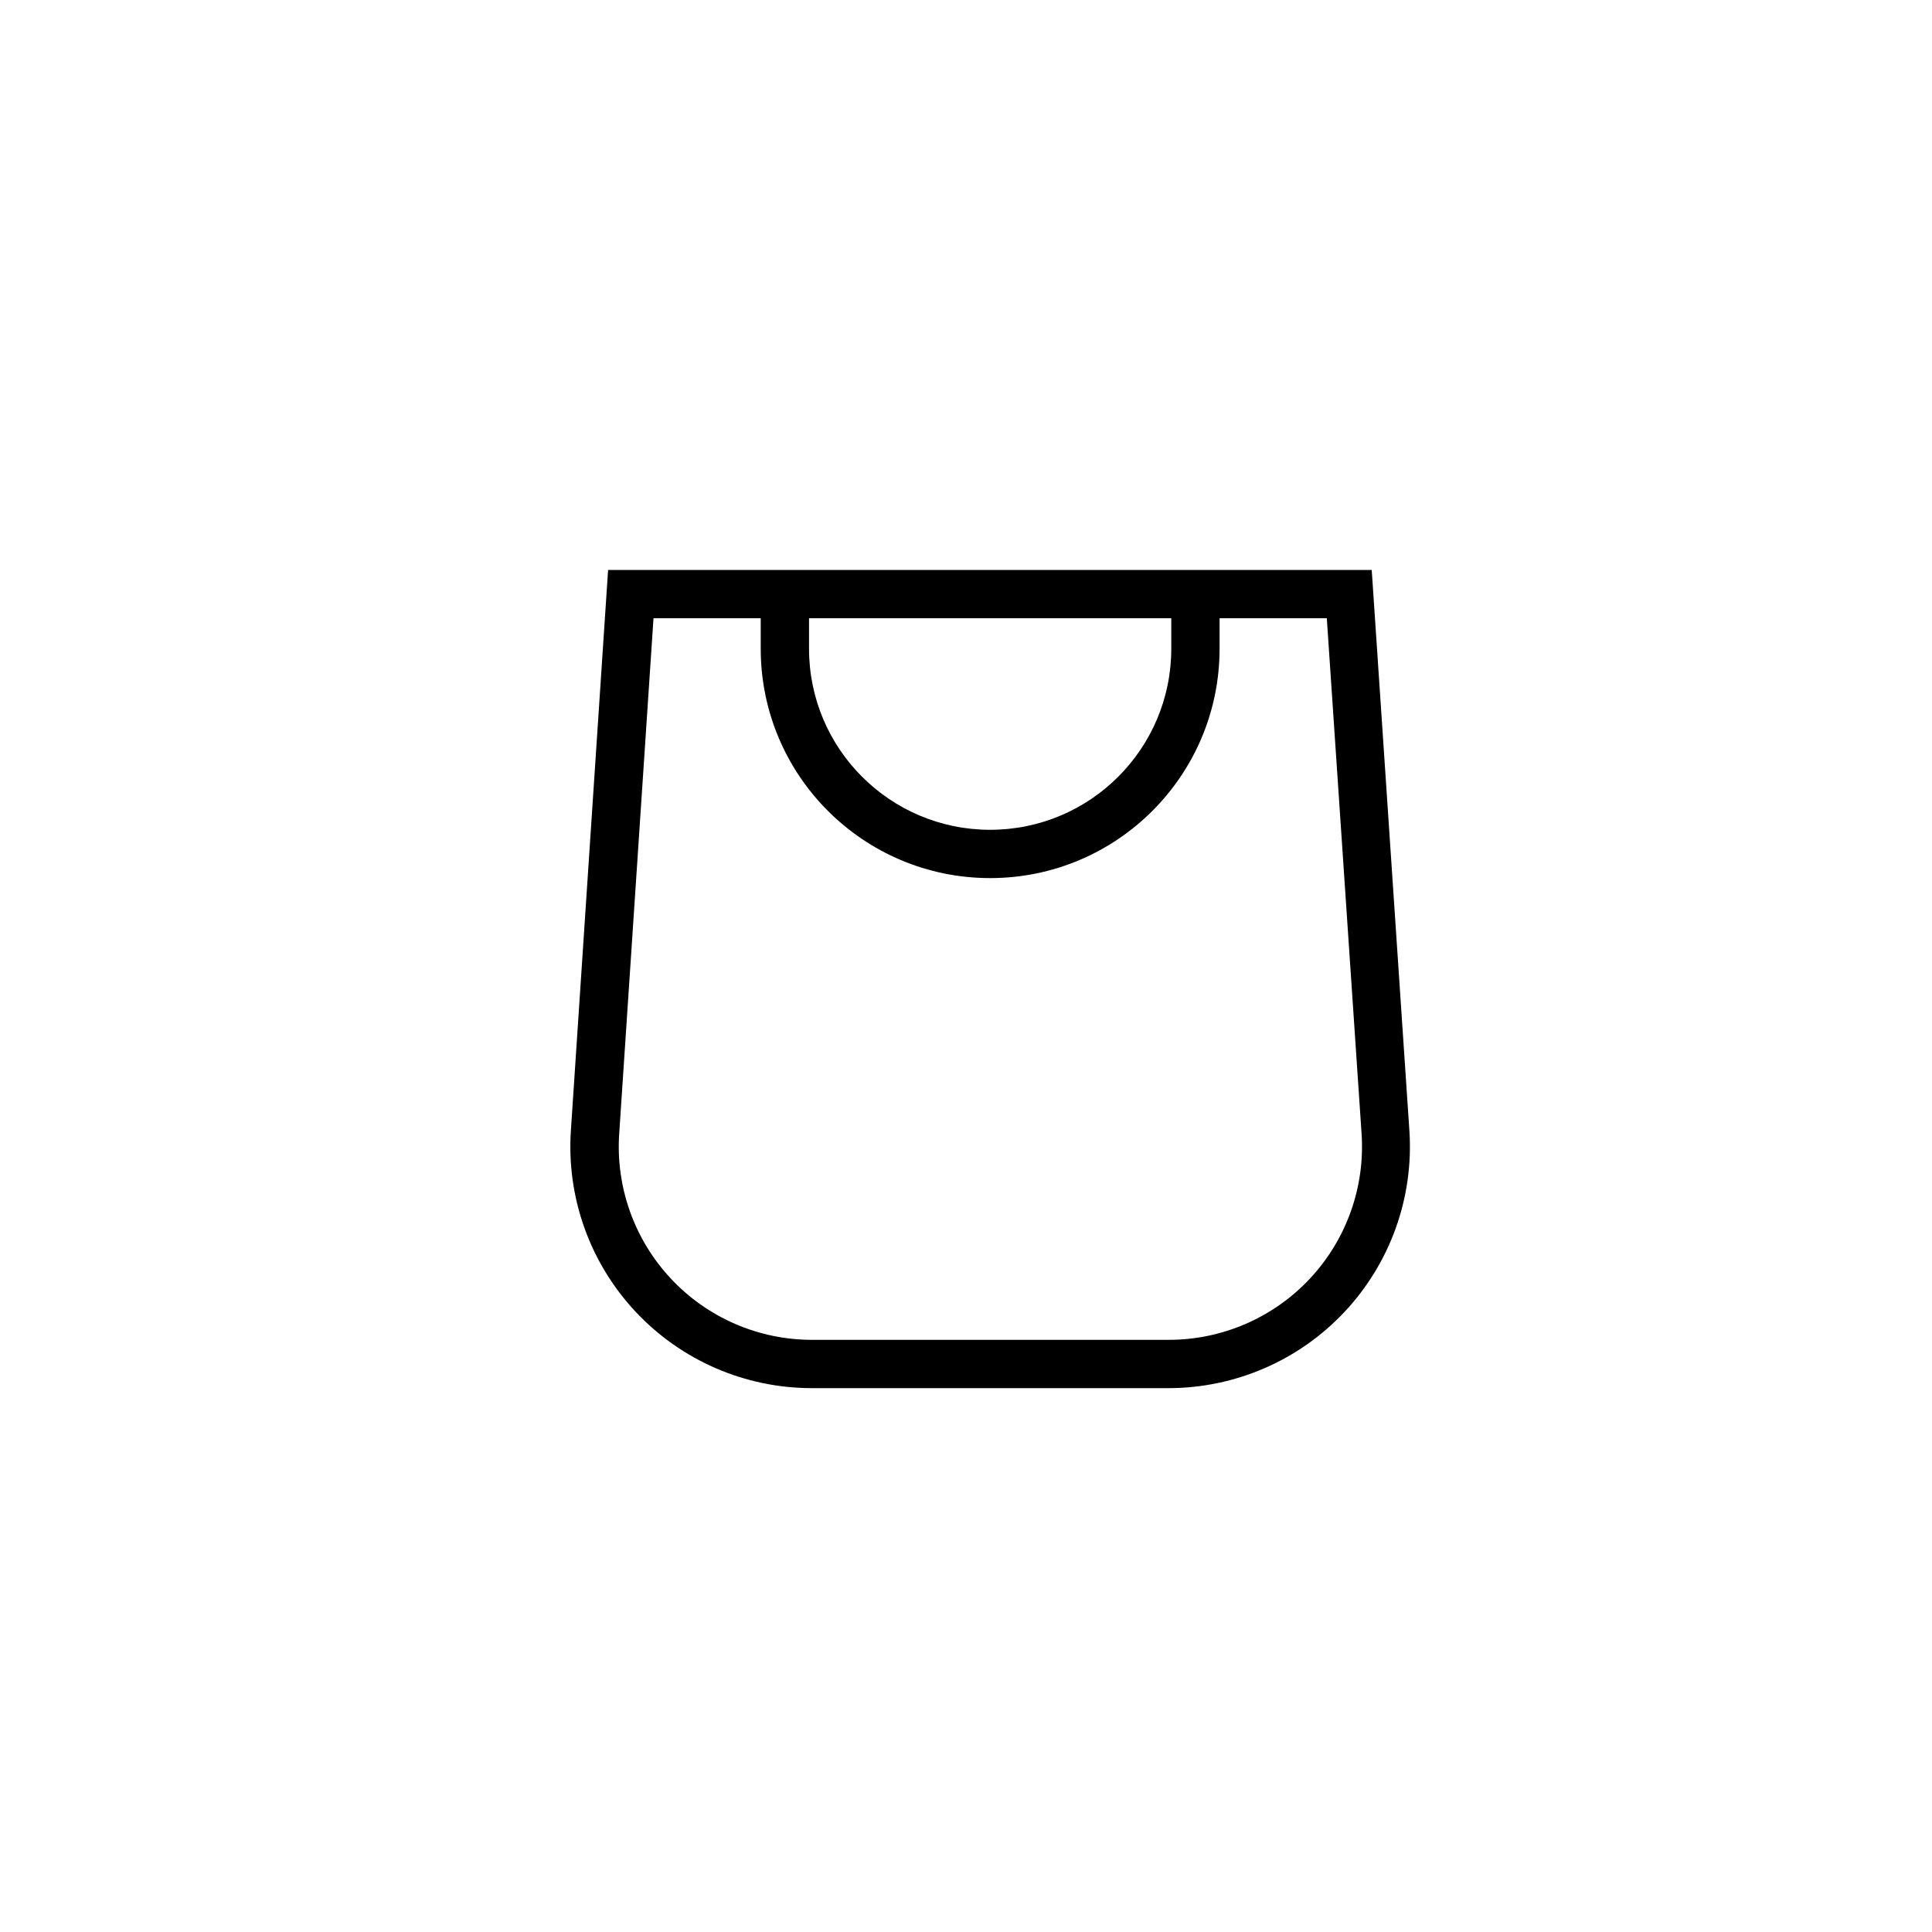
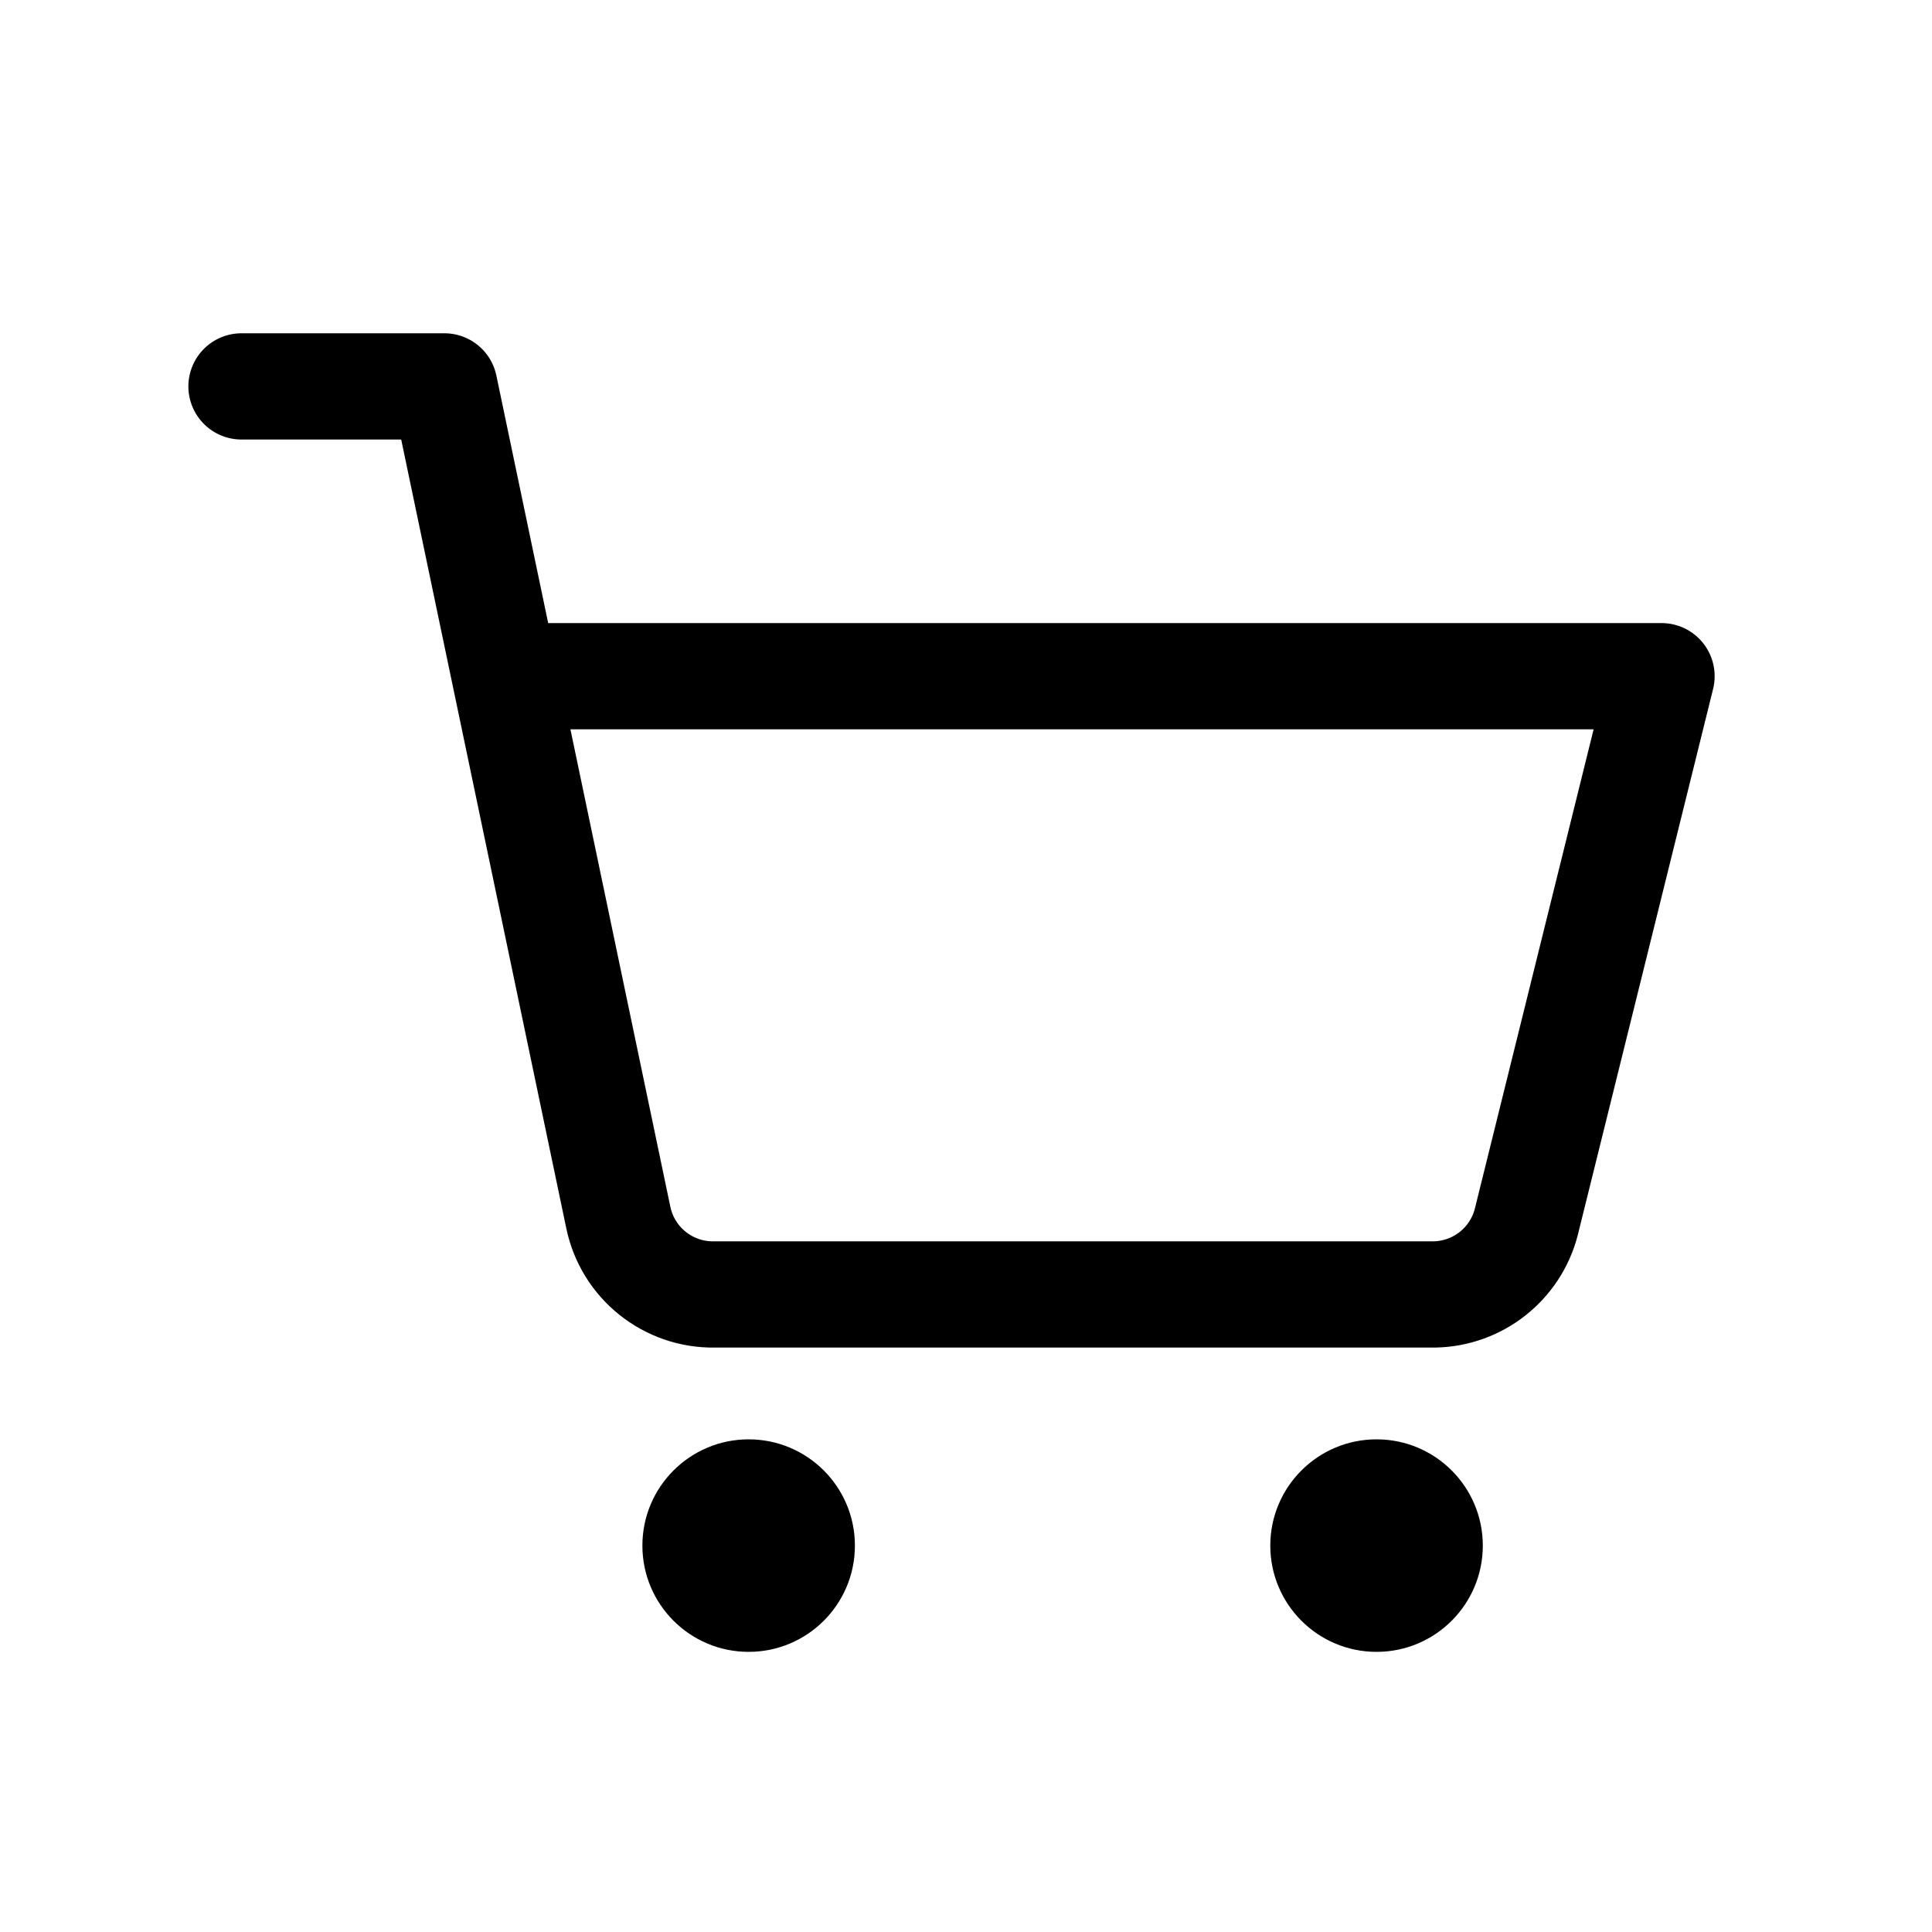
<svg xmlns="http://www.w3.org/2000/svg" fill="none" class="icon icon-cart-empty" viewBox="0 0 40 40">
-   <path fill="currentColor" fill-rule="evenodd" d="M15.75 11.8h-3.16l-.77 11.6a5 5 0 0 0 4.99 5.34h7.38a5 5 0 0 0 4.99-5.33L28.4 11.8zm0 1h-2.22l-.71 10.67a4 4 0 0 0 3.99 4.27h7.38a4 4 0 0 0 4-4.27l-.72-10.67h-2.22v.63a4.75 4.75 0 1 1-9.5 0zm8.5 0h-7.5v.63a3.75 3.75 0 1 0 7.5 0z" />
+   <path stroke="currentColor" stroke-width="2.2" stroke-linecap="round" stroke-linejoin="round" d="M5 8h4.2l3.6 17.2a2 2 0 0 0 2 1.6h14.9a2 2 0 0 0 1.9-1.5L34.4 14H11" />
+   <circle cx="15.5" cy="32" r="2.2" fill="currentColor" />
+   <circle cx="28.5" cy="32" r="2.2" fill="currentColor" />
</svg>
